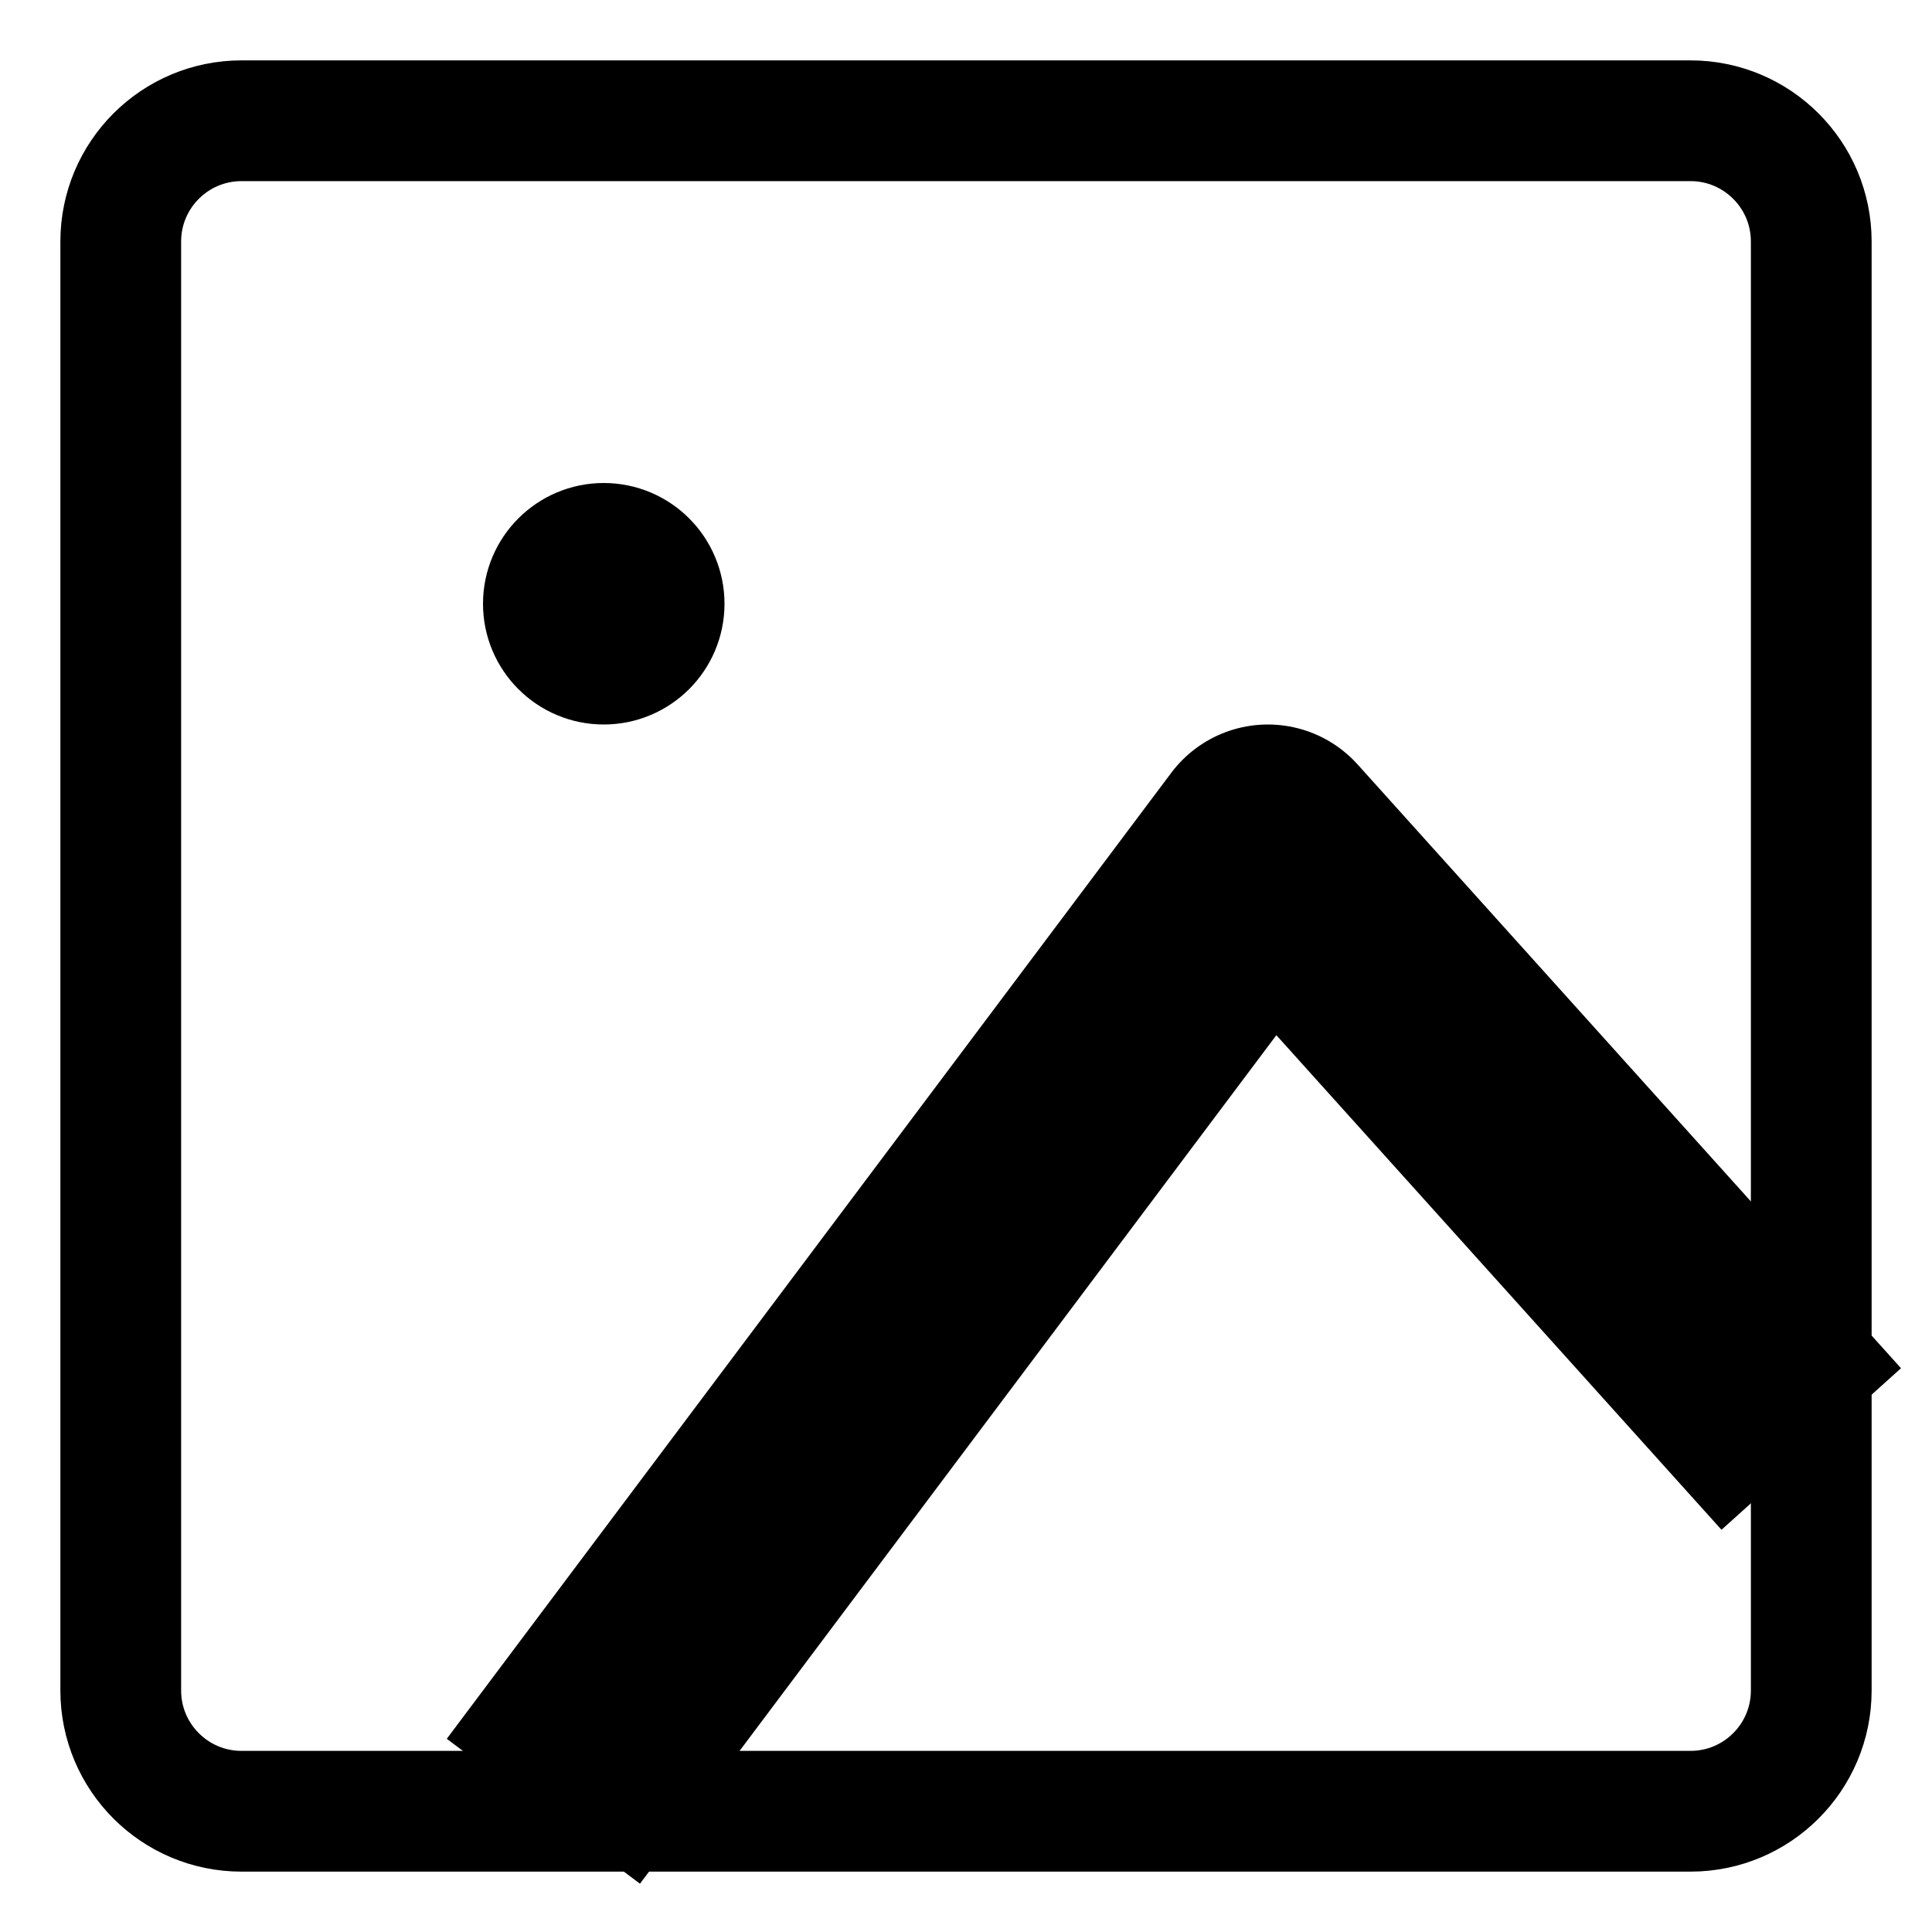
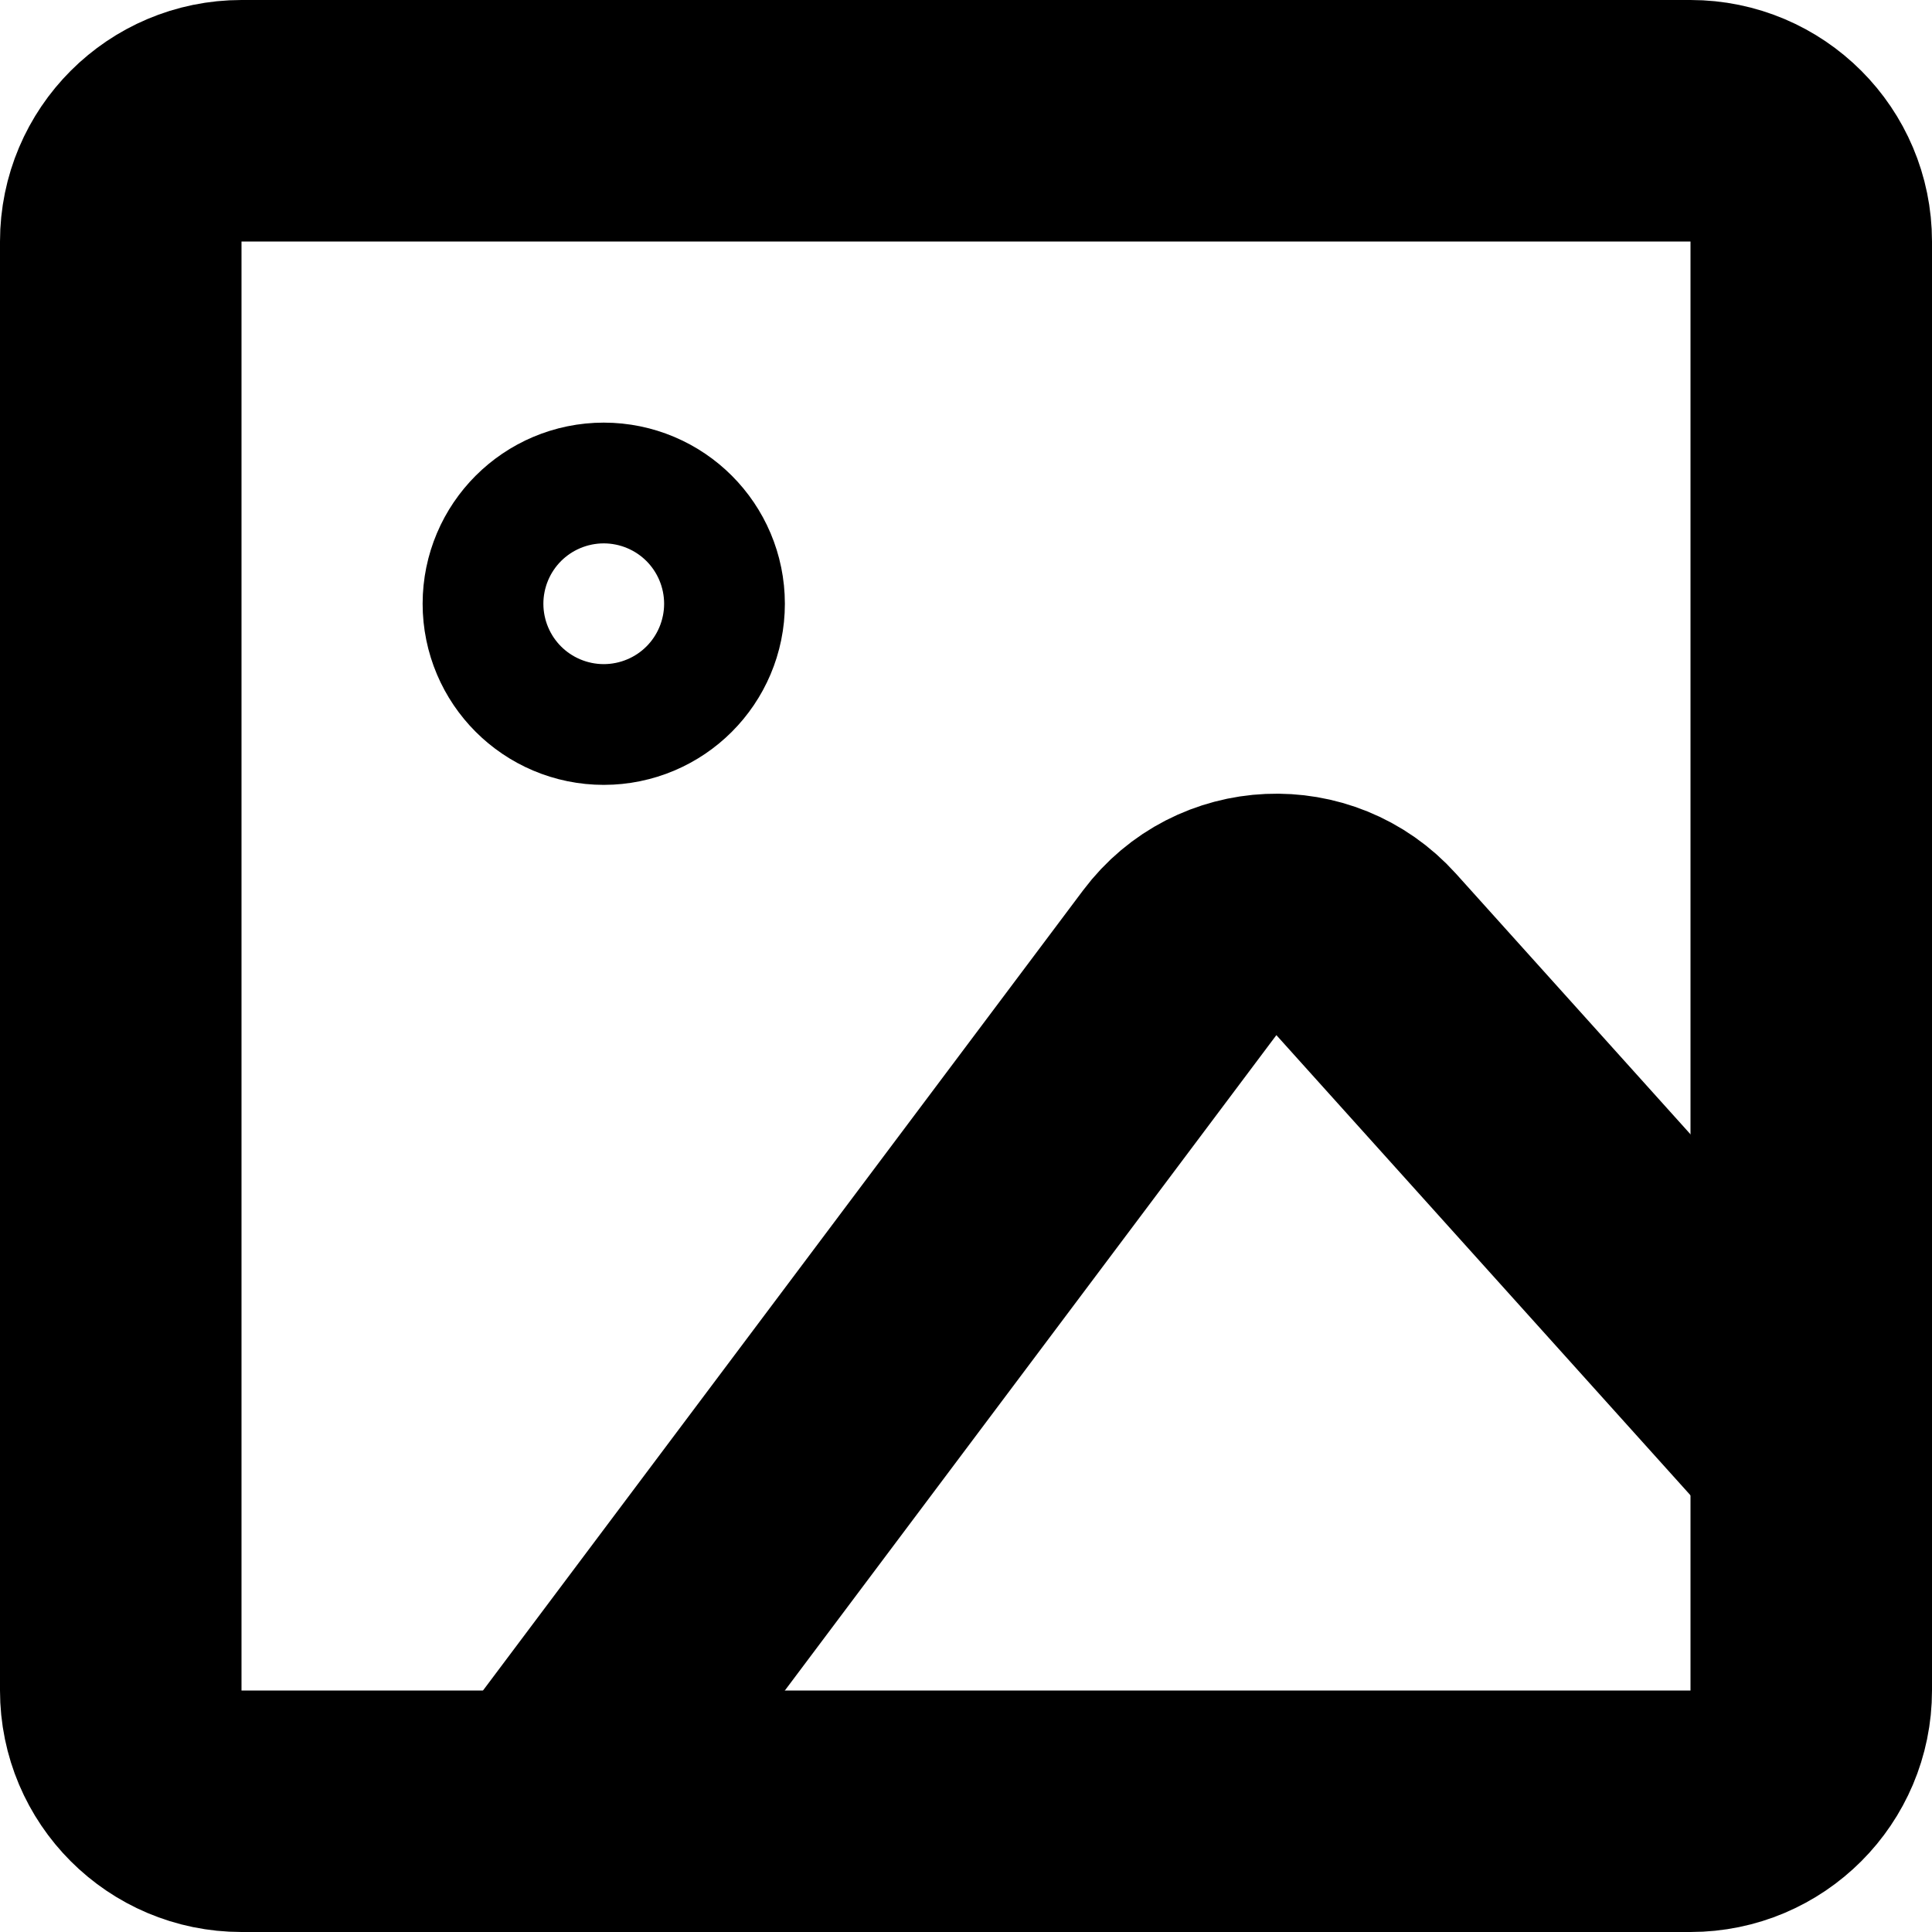
<svg xmlns="http://www.w3.org/2000/svg" width="16" height="16" viewBox="0 0 16 16" fill="none" stroke="currentColor">
-   <path d="M1 14L1 2C1 1.448 1.448 1 2 1L14 1C14.552 1 15 1.448 15 2L15 14C15 14.552 14.552 15 14 15L2 15C1.448 15 1 14.552 1 14Z" />
-   <path d="M4.5 15L10.5 7L15 12" stroke-width="2" stroke-linejoin="round" />
-   <path d="M5.5 5C5.5 5.276 5.276 5.5 5 5.5C4.724 5.5 4.5 5.276 4.5 5C4.5 4.724 4.724 4.5 5 4.5C5.276 4.5 5.5 4.724 5.5 5Z" />
+   <path d="M1 14L1 2C1 1.448 1.448 1 2 1L14 1C14.552 1 15 1.448 15 2L15 14C15 14.552 14.552 15 14 15L2 15C1.448 15 1 14.552 1 14Z" stroke-width="2" />
+   <path d="M4.5 15L9.77 7.973C10.148 7.469 10.892 7.436 11.314 7.904L15 12" stroke-width="2" stroke-linejoin="round" />
+   <path d="M5.5 5C5.5 5.276 5.276 5.5 5 5.5C4.724 5.5 4.5 5.276 4.5 5C4.5 4.724 4.724 4.5 5 4.5C5.276 4.5 5.5 4.724 5.5 5Z" stroke-width="2" />
</svg>
